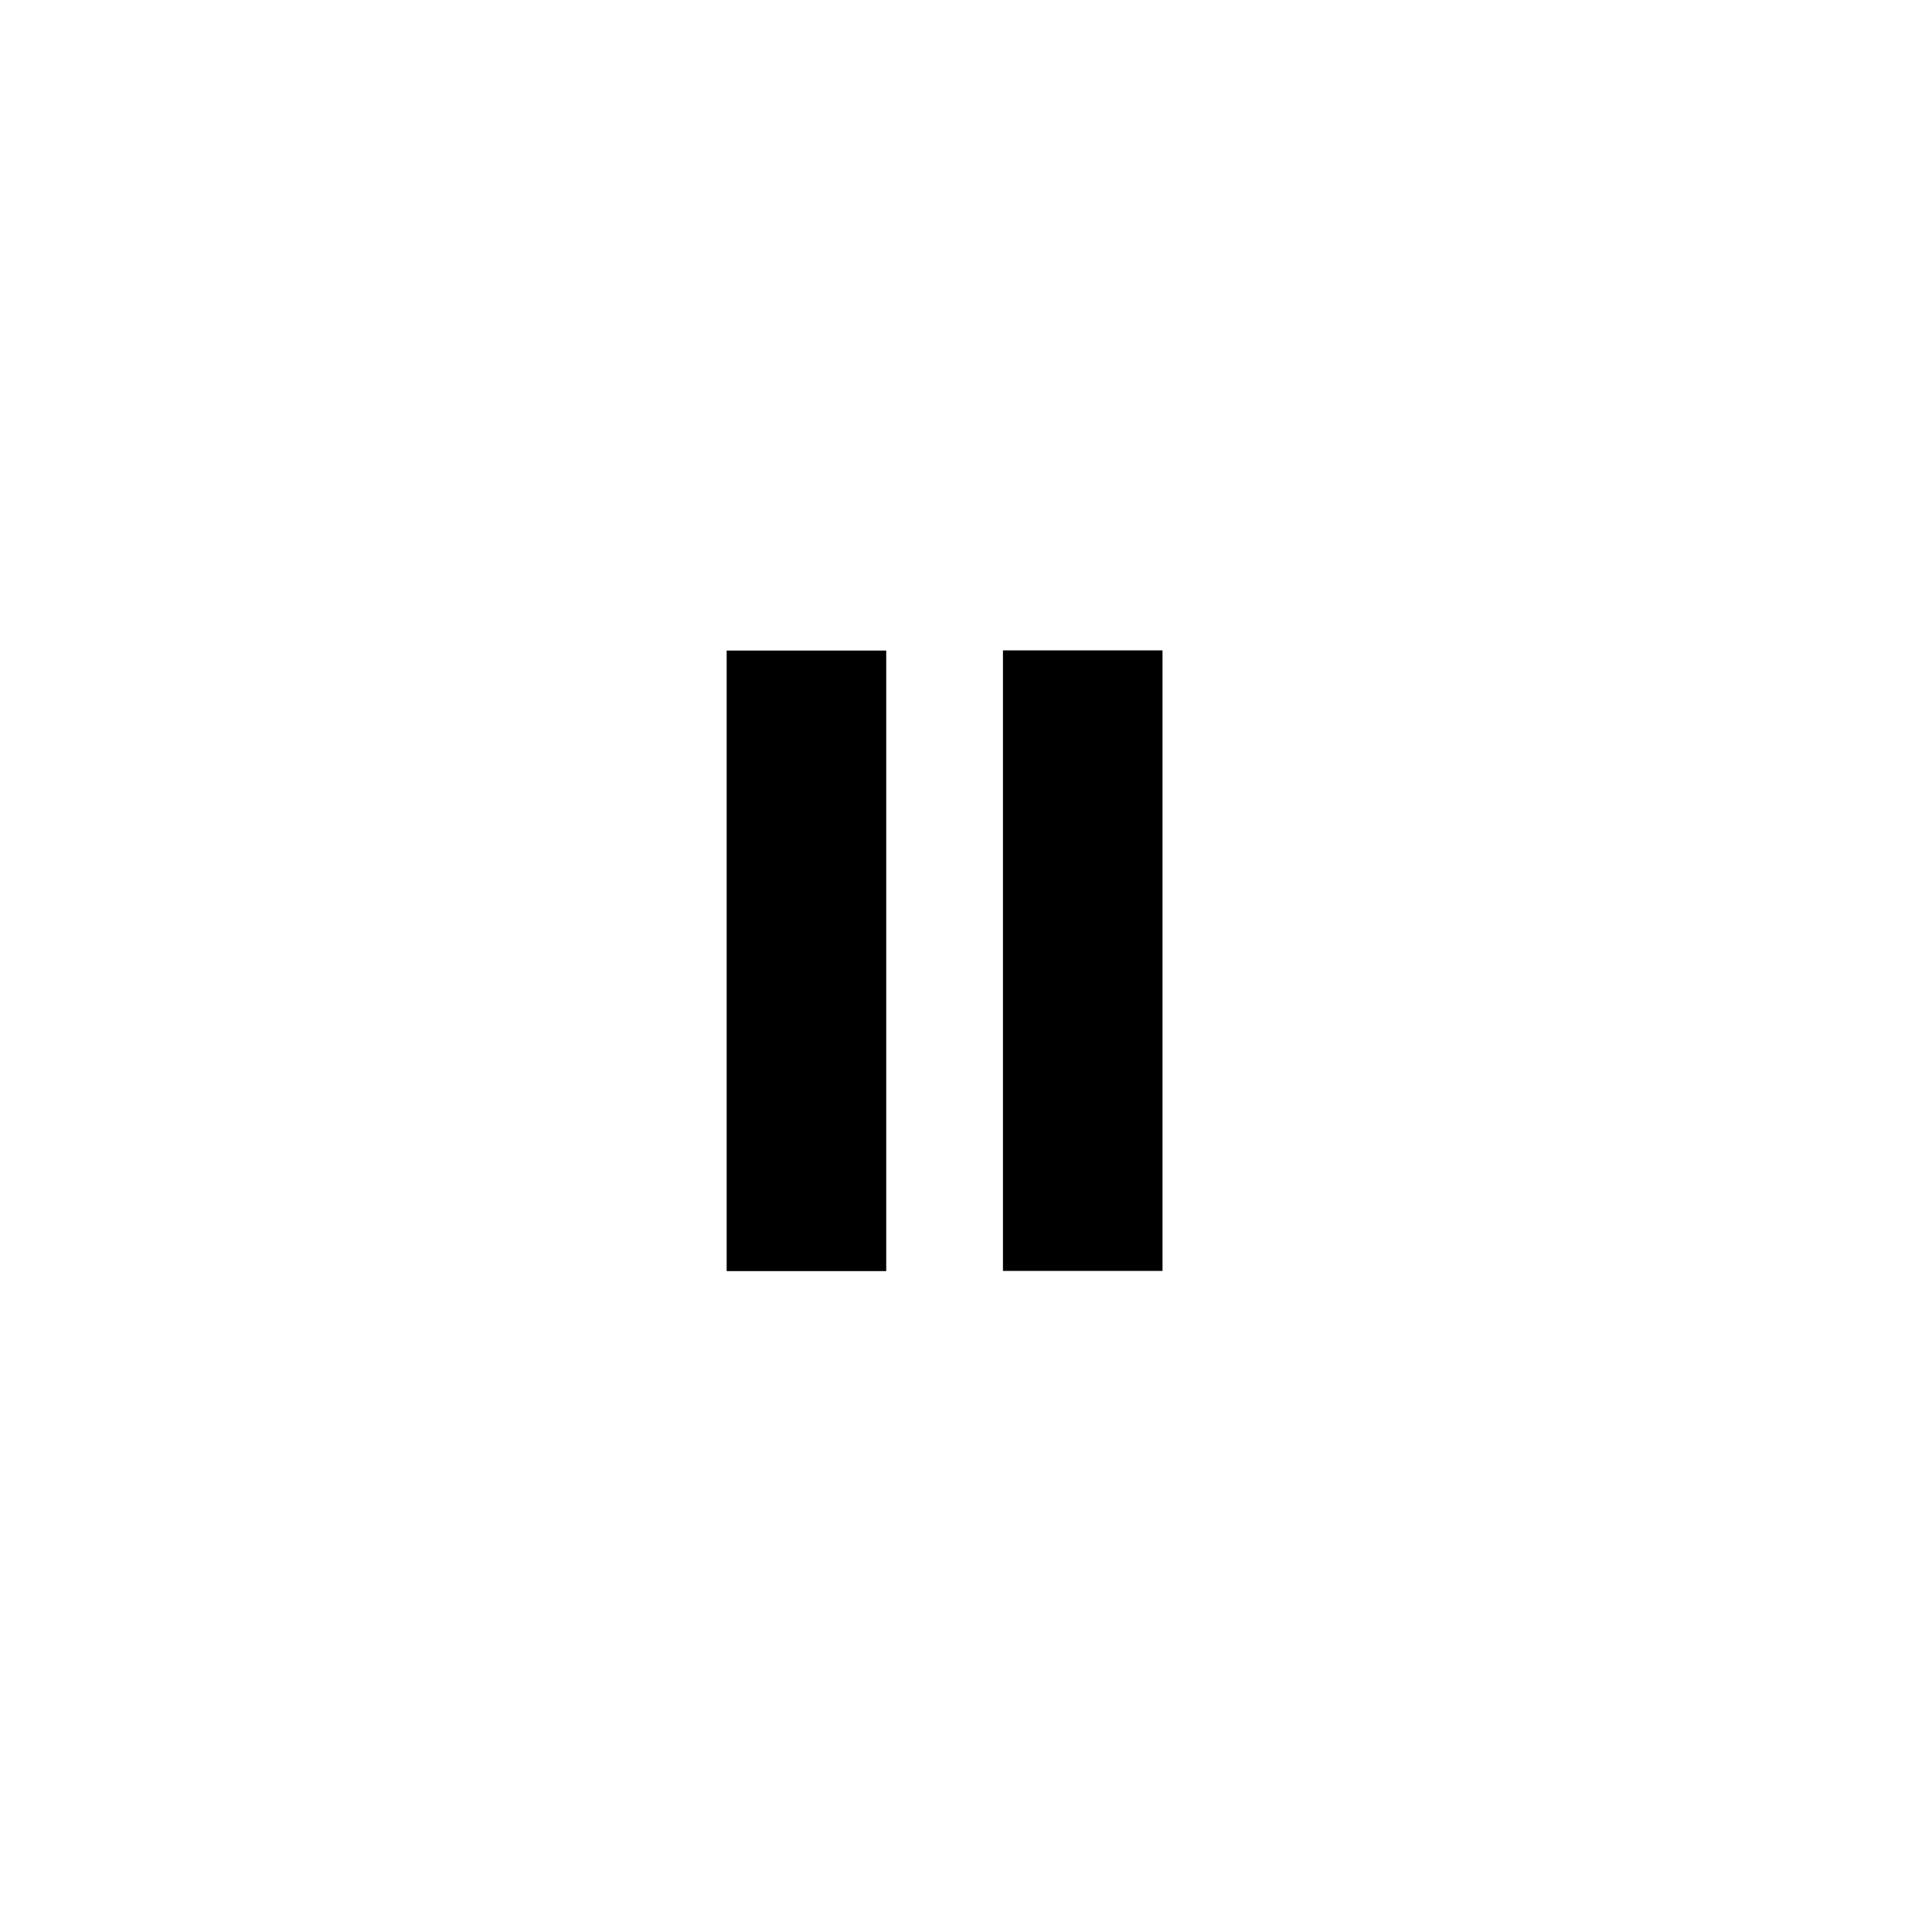
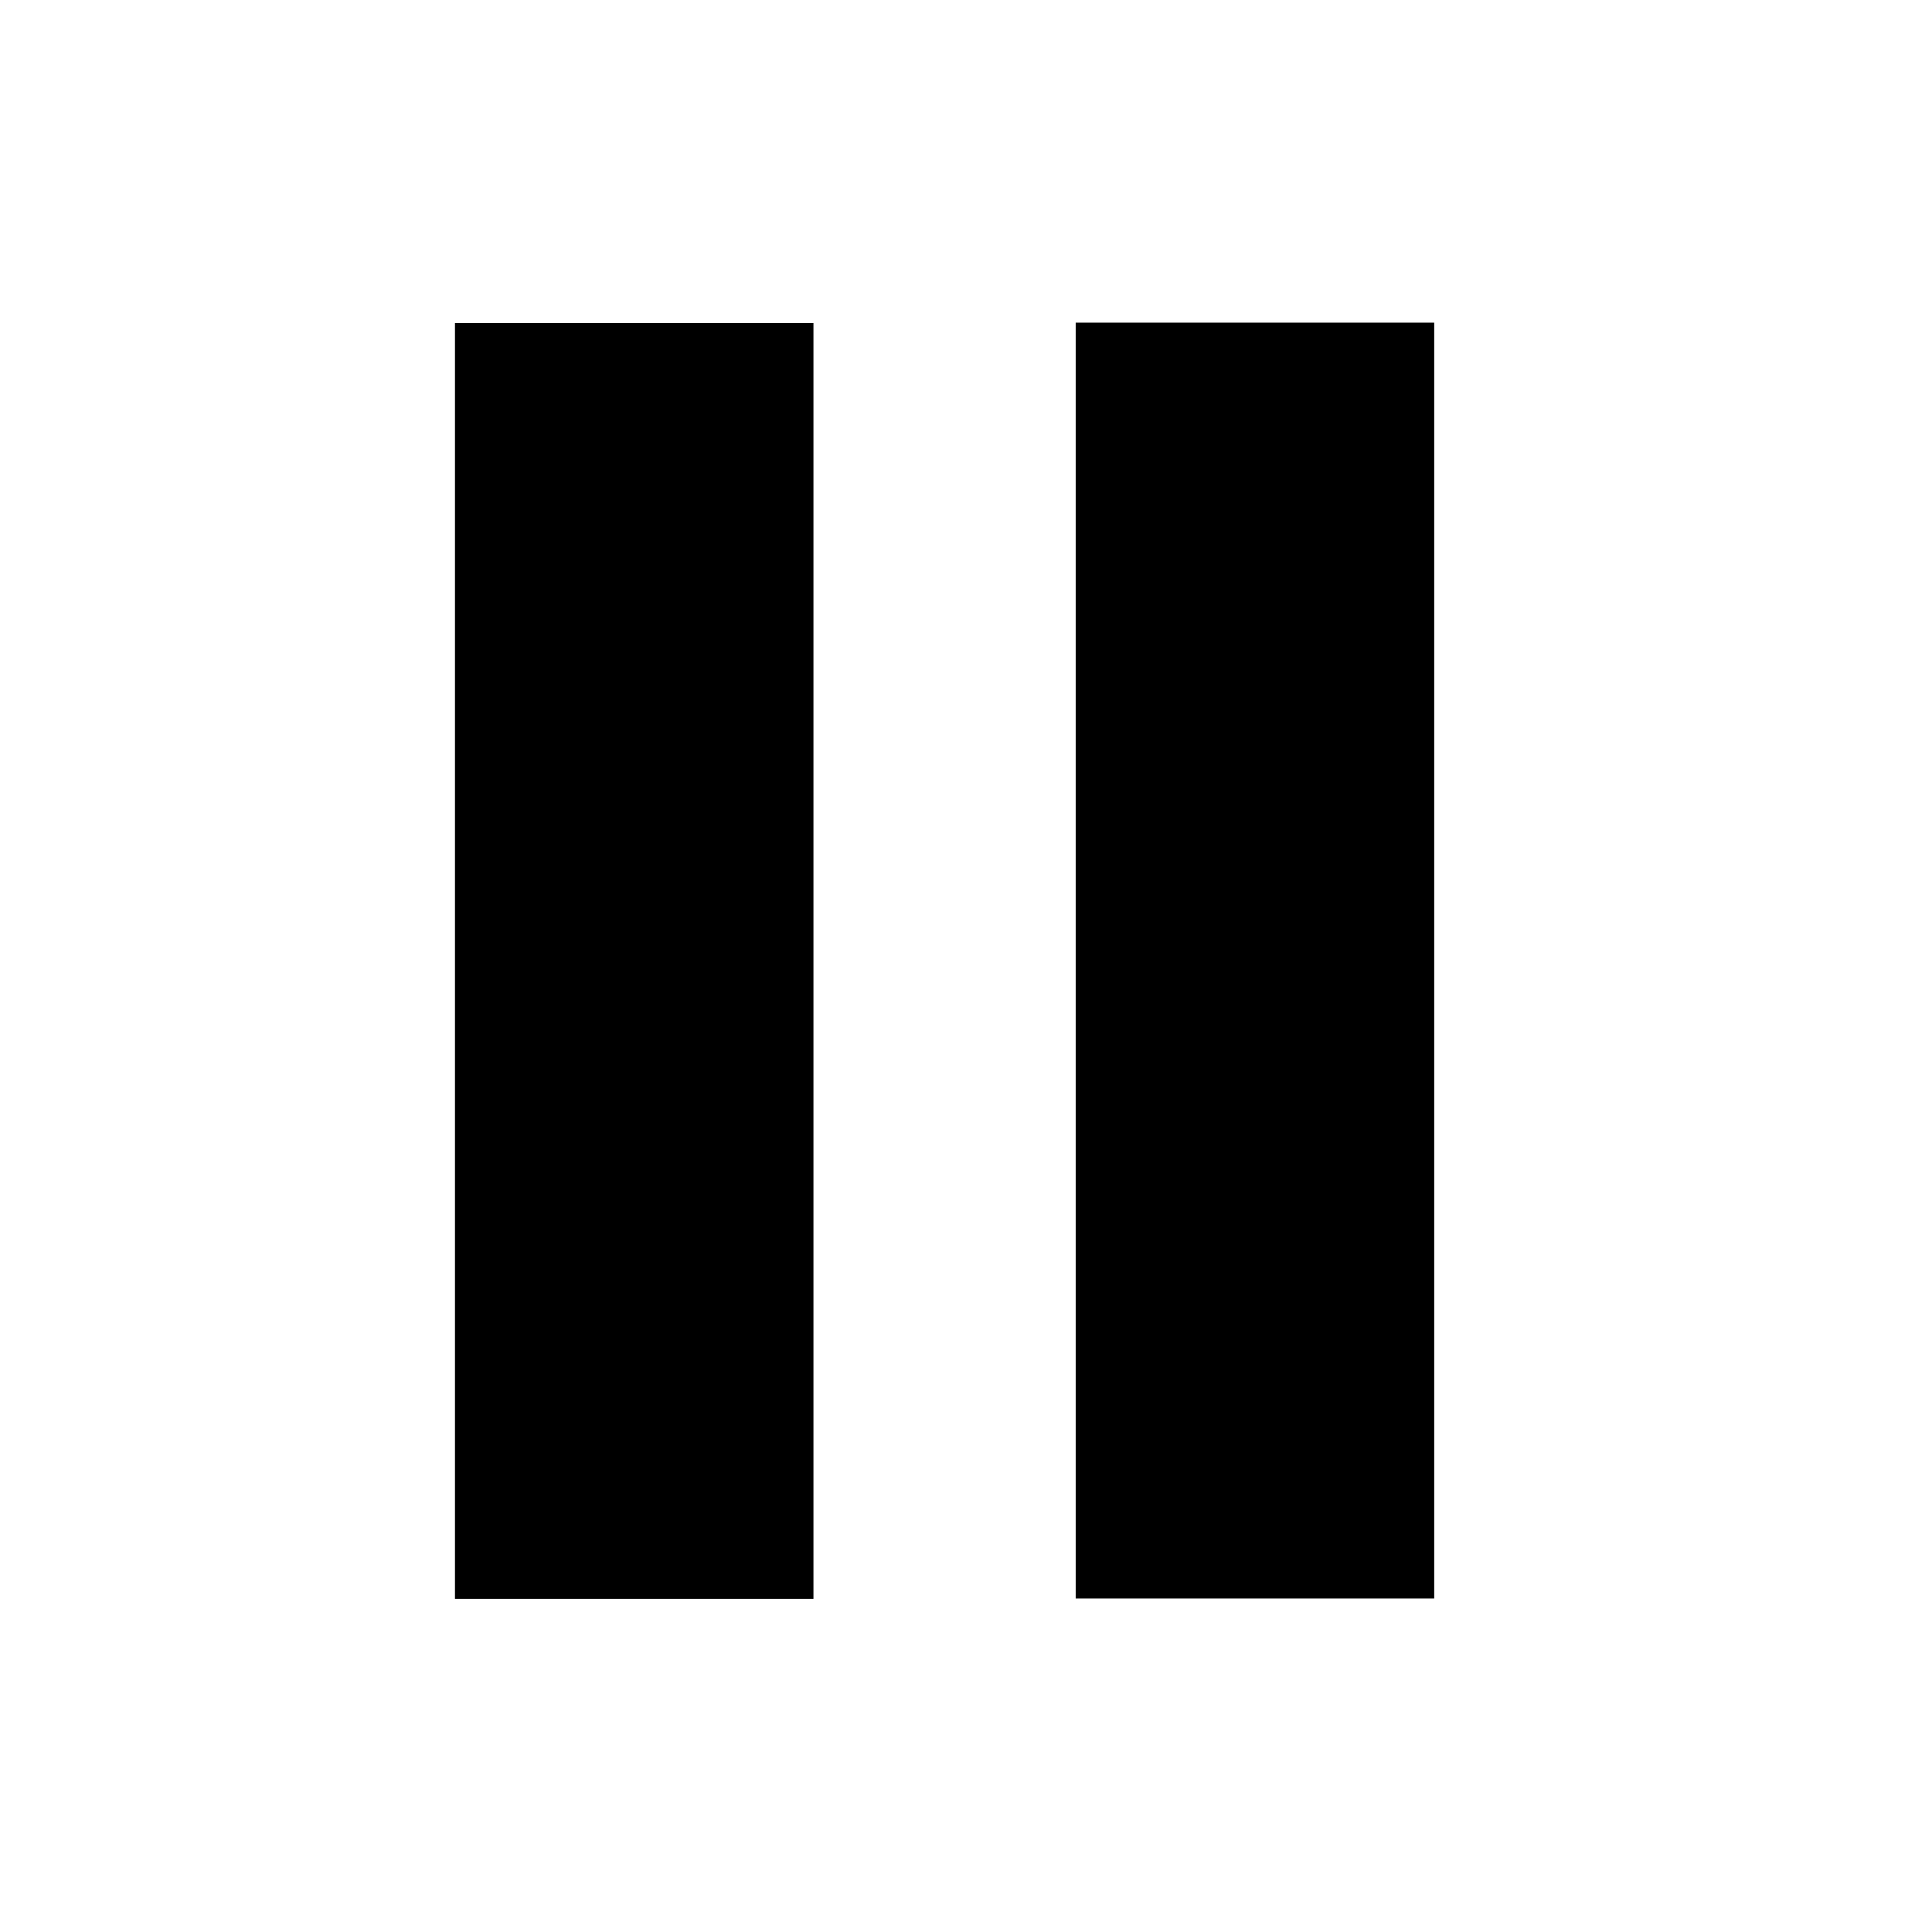
<svg xmlns="http://www.w3.org/2000/svg" width="160" height="160" viewBox="0 0 160 160" id="svg3386" version="1.1">
  <defs id="defs3388" />
  <g id="layer1" transform="translate(0,-892.3622)">
-     <rect style="opacity:1;fill:#000000" id="rect4857" width="13.214" height="51.39" x="-96.274" y="946.224" transform="scale(-1,1)" />
-     <rect style="opacity:1;fill:#000000" id="rect4857-5" width="13.214" height="51.39" x="-73.393" y="946.239" transform="scale(-1,1)" />
+     <rect style="opacity:1;fill:#000000;stroke-width:2.149" id="rect4857" width="29.689" height="105.661" x="-118.774" y="919.082" transform="scale(-1,1)" />
+     <rect style="opacity:1;fill:#000000;stroke-width:2.149" id="rect4857-5" width="29.689" height="105.661" x="-67.367" y="919.111" transform="scale(-1,1)" />
  </g>
</svg>
